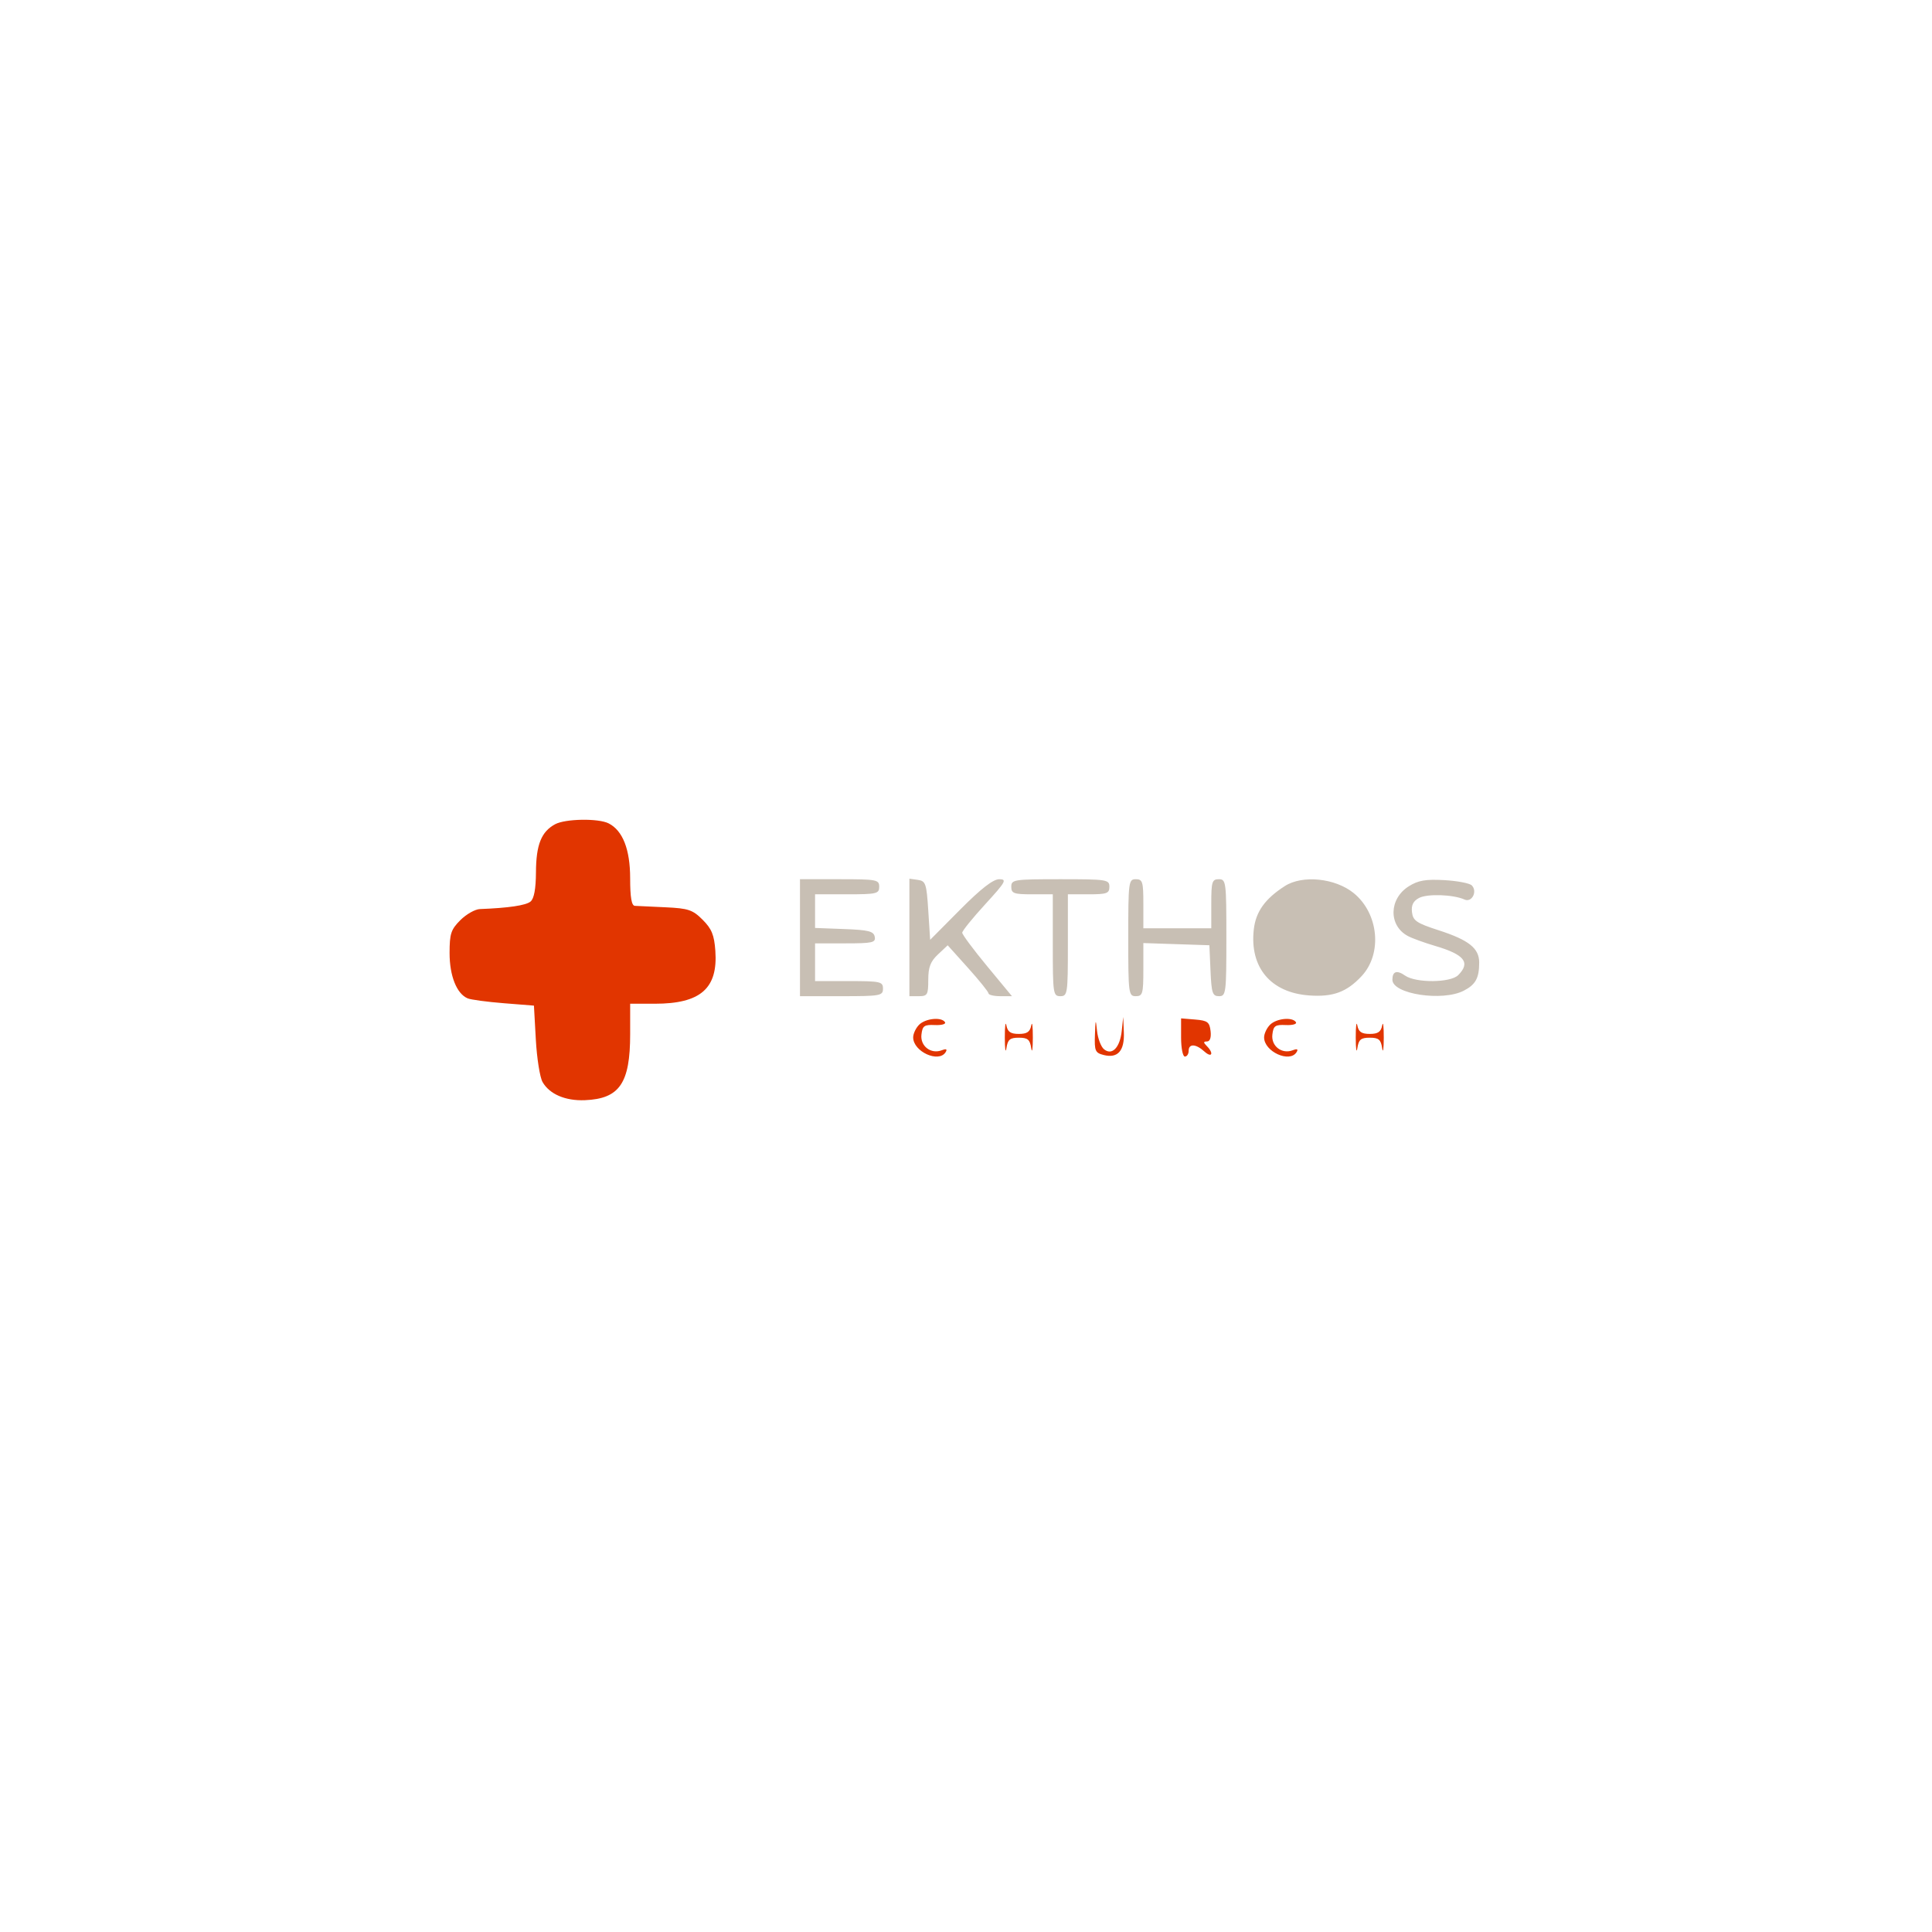
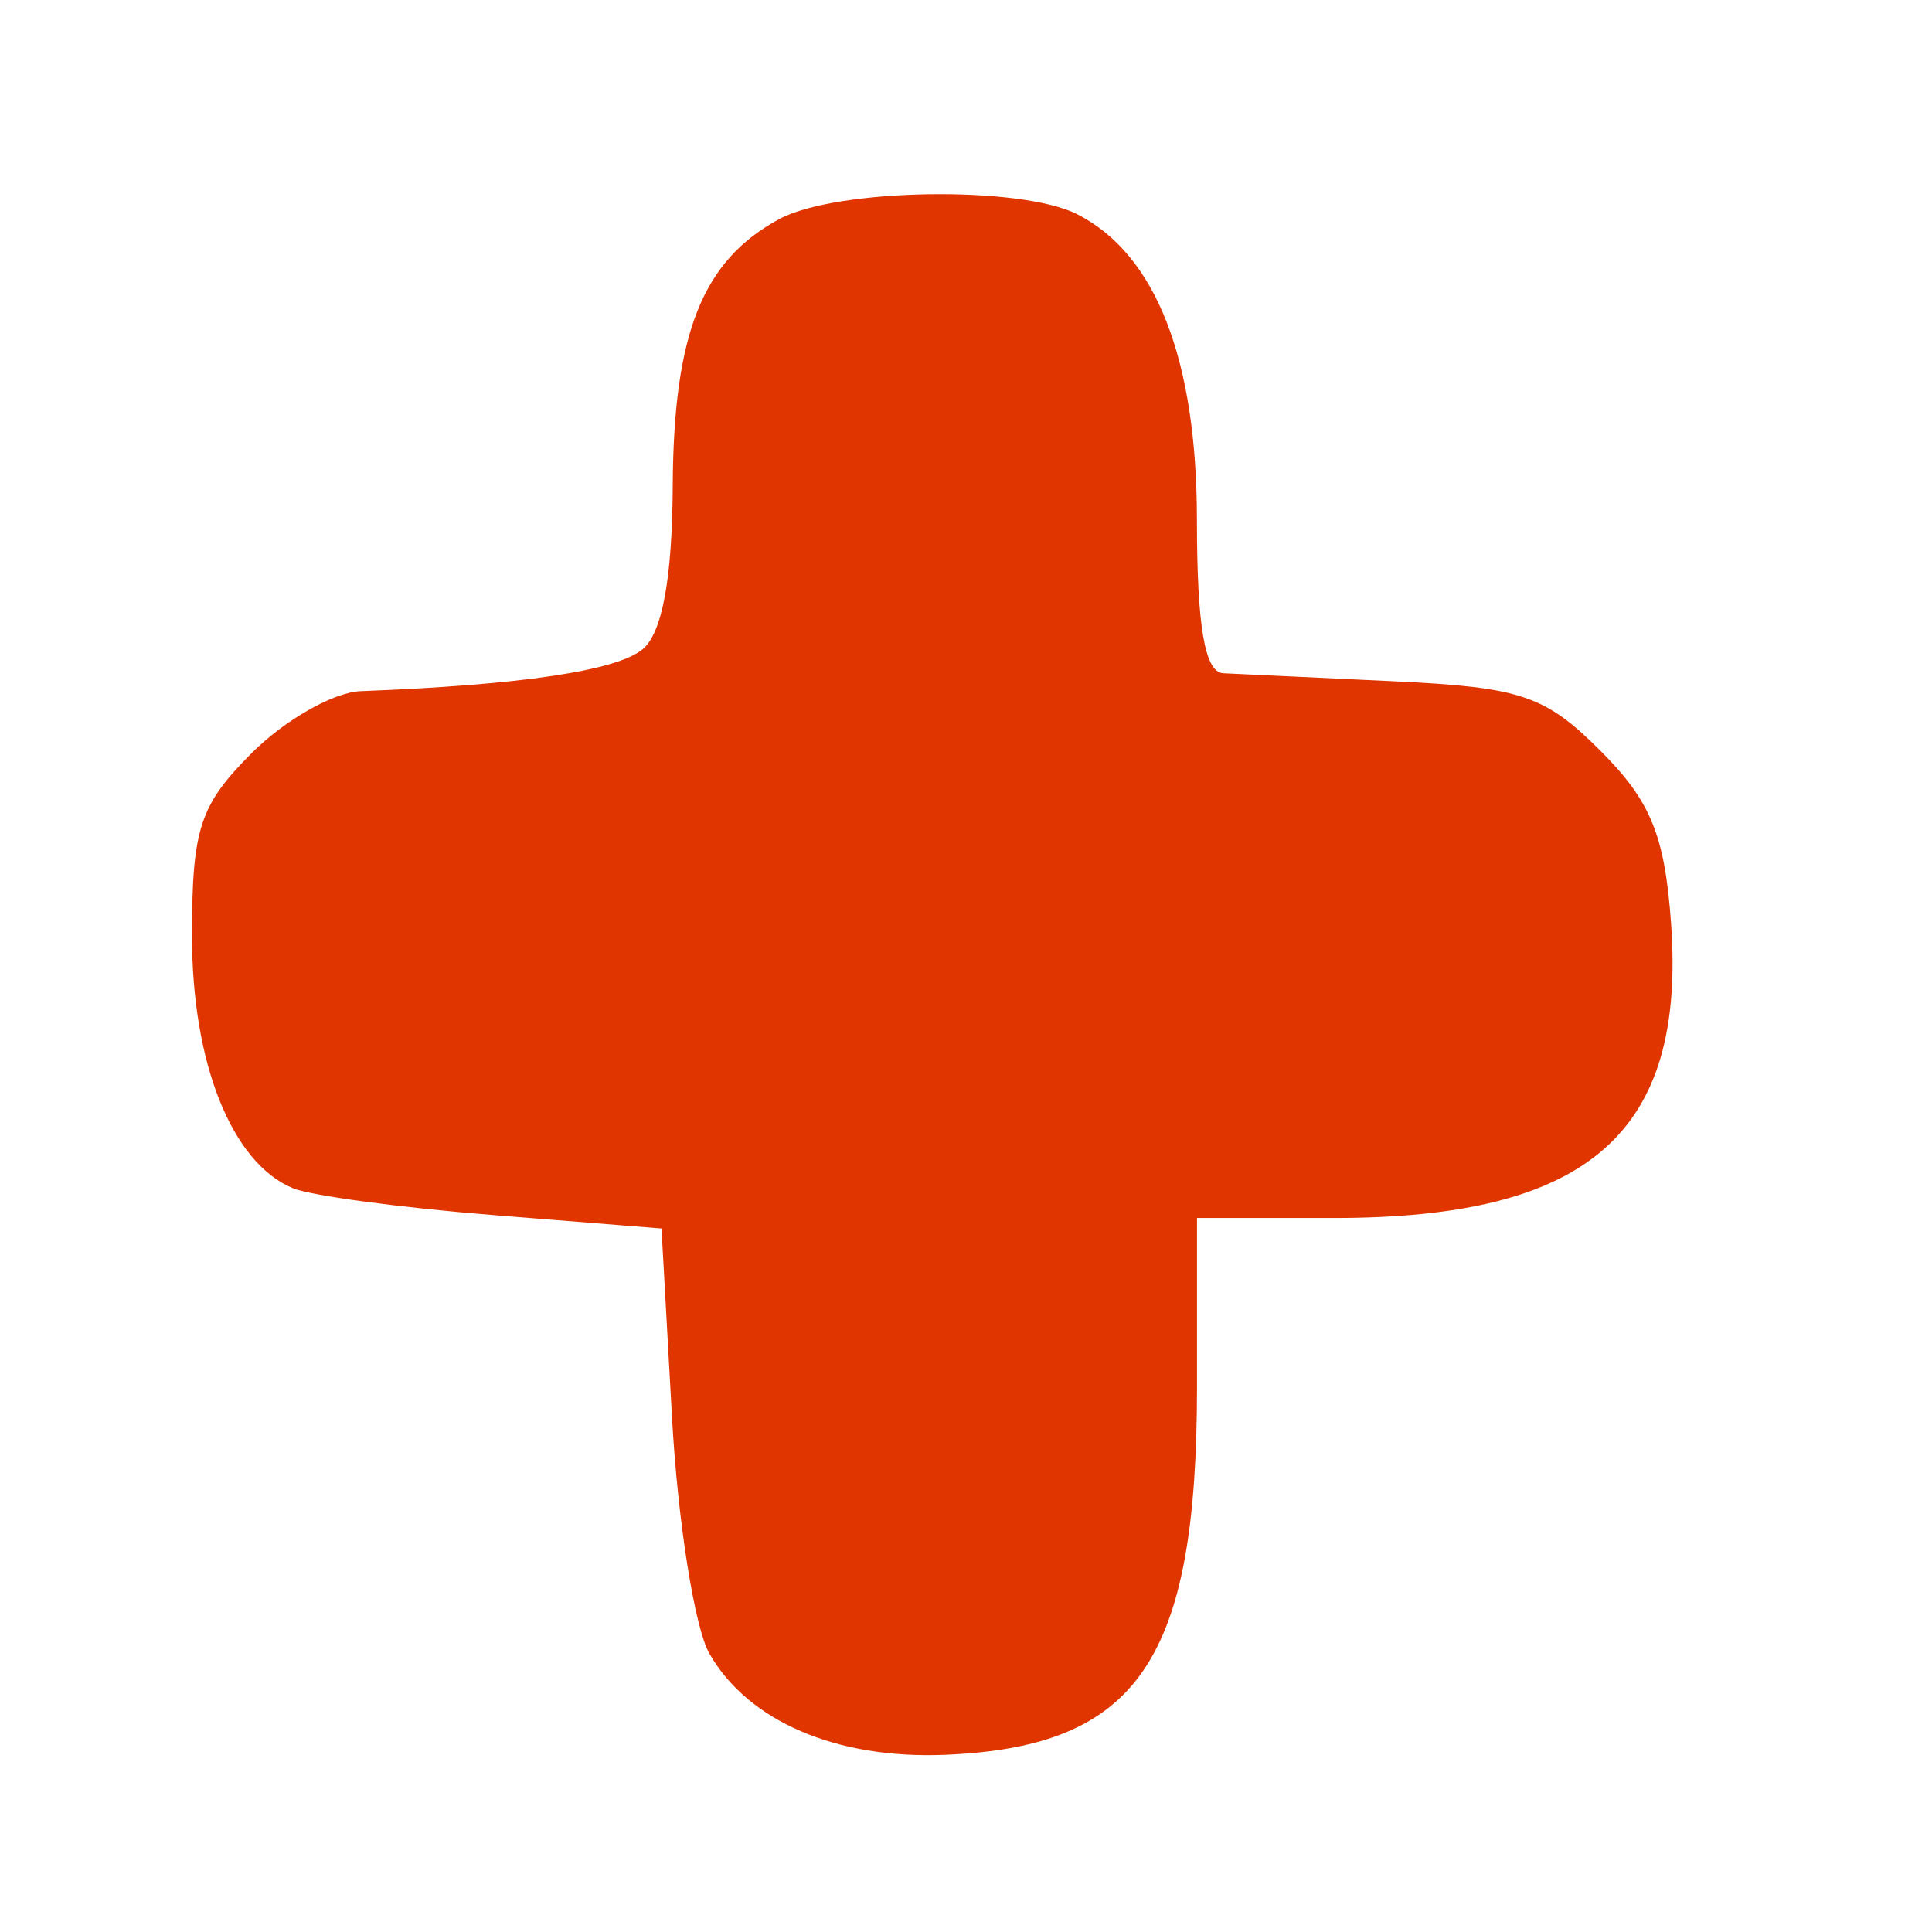
- <svg xmlns="http://www.w3.org/2000/svg" viewBox="0 0 512 512" width="512" height="512">
+ <svg xmlns="http://www.w3.org/2000/svg" viewBox="110 208 92 92" width="92" height="92">
  <path fill="#e13500" d="M 147.110 218.431 C 143.456 220.402, 142.074 223.860, 142.035 231.128 C 142.012 235.557, 141.535 238.141, 140.598 238.919 C 139.365 239.942, 134.775 240.623, 127.173 240.912 C 125.893 240.960, 123.563 242.283, 121.995 243.852 C 119.507 246.339, 119.143 247.453, 119.143 252.568 C 119.143 258.634, 121.039 263.376, 123.947 264.581 C 124.801 264.935, 129.100 265.512, 133.500 265.862 L 141.500 266.500 142 275.500 C 142.275 280.450, 143.076 285.508, 143.780 286.740 C 145.624 289.967, 149.830 291.775, 155 291.562 C 164.186 291.184, 167 287.073, 167 274.032 L 167 266 173.532 266 C 185.655 266, 190.287 261.949, 189.574 251.970 C 189.275 247.778, 188.608 246.146, 186.213 243.752 C 183.571 241.110, 182.431 240.726, 176.363 240.441 C 172.588 240.263, 168.938 240.091, 168.250 240.059 C 167.371 240.017, 166.999 237.850, 166.996 232.750 C 166.992 225.101, 165.041 220.116, 161.304 218.206 C 158.600 216.825, 149.830 216.963, 147.110 218.431 M 148.618 222.086 C 146.283 223.923, 146 224.834, 146 230.526 C 146 234.035, 145.490 238.025, 144.867 239.392 C 143.706 241.941, 138.244 245.269, 136.744 244.342 C 135.233 243.408, 125.980 245.162, 124.474 246.669 C 123.663 247.480, 123 249.011, 123 250.071 C 123 251.860, 123.803 252, 134.083 252 C 142.504 252, 145.067 252.300, 144.752 253.250 C 144.464 254.118, 141.154 254.588, 133.931 254.788 C 128.208 254.946, 123.126 255.474, 122.640 255.960 C 122.126 256.474, 122.837 257.928, 124.332 259.423 C 126.697 261.788, 127.609 262, 135.396 262 C 140.902 262, 144.142 262.420, 144.621 263.196 C 145.028 263.854, 145.617 269.065, 145.930 274.777 C 146.409 283.502, 146.810 285.389, 148.441 286.581 C 152.645 289.655, 153 288.754, 153 275 C 153 264.111, 153.244 262, 154.500 262 C 155.756 262, 156 264.111, 156 275 C 156 285.889, 156.244 288, 157.500 288 C 158.325 288, 159.900 287.100, 161 286 C 162.758 284.242, 163 282.667, 163 273 L 163 262 172.311 262 C 180.300 262, 181.934 261.710, 183.811 259.961 C 188.226 255.849, 186.908 255.088, 174.831 254.783 C 166.995 254.584, 163.539 254.127, 163.248 253.250 C 162.933 252.300, 165.502 252, 173.948 252 C 183.165 252, 185.166 251.730, 185.670 250.417 C 186.027 249.488, 185.390 247.945, 184.130 246.685 C 182.288 244.843, 180.737 244.517, 173.241 244.394 C 168.433 244.316, 164.162 244.195, 163.750 244.126 C 163.338 244.057, 163 239.825, 163 234.723 C 163 224.730, 161.626 221, 157.943 221 C 156.127 221, 156 221.783, 156 233 C 156 243, 155.750 245, 154.500 245 C 153.250 245, 153 243.007, 153 233.059 C 153 226.491, 152.603 220.873, 152.118 220.573 C 151.632 220.273, 150.057 220.954, 148.618 222.086 M 243.571 271.571 C 242.707 272.436, 242 273.941, 242 274.916 C 242 278.689, 248.785 281.775, 250.605 278.830 C 251.097 278.034, 250.774 277.873, 249.592 278.326 C 246.708 279.433, 243.838 277.231, 244.190 274.183 C 244.460 271.850, 244.924 271.519, 247.745 271.647 C 249.530 271.728, 250.741 271.390, 250.436 270.897 C 249.541 269.448, 245.275 269.868, 243.571 271.571 M 266.286 275 C 266.294 278.025, 266.487 279.262, 266.716 277.750 C 267.059 275.486, 267.640 275, 270 275 C 272.360 275, 272.941 275.486, 273.284 277.750 C 273.513 279.262, 273.706 278.025, 273.714 275 C 273.721 271.975, 273.533 270.512, 273.294 271.750 C 272.965 273.458, 272.172 274, 270 274 C 267.828 274, 267.035 273.458, 266.706 271.750 C 266.467 270.512, 266.279 271.975, 266.286 275 M 290.168 274.231 C 290.016 278.512, 290.239 279.022, 292.513 279.593 C 296.214 280.521, 298.030 278.485, 297.832 273.628 L 297.664 269.500 297.276 273.174 C 296.805 277.641, 294.693 279.820, 292.556 278.046 C 291.762 277.387, 290.937 275.195, 290.724 273.174 C 290.377 269.887, 290.319 269.998, 290.168 274.231 M 313 274.940 C 313 277.723, 313.450 280, 314 280 C 314.550 280, 315 279.325, 315 278.500 C 315 276.524, 316.894 276.594, 319.171 278.655 C 321.172 280.465, 321.743 279.143, 319.800 277.200 C 318.867 276.267, 318.881 276, 319.866 276 C 320.658 276, 321.014 274.969, 320.816 273.250 C 320.542 270.862, 320.006 270.459, 316.750 270.190 L 313 269.879 313 274.940 M 336.571 271.571 C 335.707 272.436, 335 273.941, 335 274.916 C 335 278.689, 341.785 281.775, 343.605 278.830 C 344.097 278.034, 343.774 277.873, 342.592 278.326 C 339.708 279.433, 336.838 277.231, 337.190 274.183 C 337.460 271.850, 337.924 271.519, 340.745 271.647 C 342.530 271.728, 343.741 271.390, 343.436 270.897 C 342.541 269.448, 338.275 269.868, 336.571 271.571 M 359.286 275 C 359.294 278.025, 359.487 279.262, 359.716 277.750 C 360.059 275.486, 360.640 275, 363 275 C 365.360 275, 365.941 275.486, 366.284 277.750 C 366.513 279.262, 366.706 278.025, 366.714 275 C 366.721 271.975, 366.533 270.512, 366.294 271.750 C 365.965 273.458, 365.172 274, 363 274 C 360.828 274, 360.035 273.458, 359.706 271.750 C 359.467 270.512, 359.279 271.975, 359.286 275 M 315 273.500 C 315 276.287, 317.065 276.831, 318.964 274.544 C 320.476 272.721, 319.494 271, 316.941 271 C 315.537 271, 315 271.692, 315 273.500" />
  <path fill="#c8bfb4" d="M 212 248.500 L 212 264 223 264 C 233.333 264, 234 263.879, 234 262 C 234 260.148, 233.333 260, 225 260 L 216 260 216 255 L 216 250 224.073 250 C 231.223 250, 232.108 249.800, 231.812 248.250 C 231.535 246.794, 230.177 246.451, 223.739 246.208 L 216 245.916 216 241.458 L 216 237 224.500 237 C 232.333 237, 233 236.843, 233 235 C 233 233.127, 232.333 233, 222.500 233 L 212 233 212 248.500 M 241 248.430 L 241 264 243.500 264 C 245.781 264, 246 263.622, 246 259.674 C 246 256.320, 246.578 254.806, 248.574 252.931 L 251.147 250.513 256.535 256.507 C 259.498 259.803, 261.940 262.837, 261.961 263.250 C 261.982 263.663, 263.390 264, 265.090 264 L 268.179 264 261.590 256.035 C 257.965 251.654, 255 247.669, 255 247.179 C 255 246.690, 257.740 243.299, 261.089 239.645 C 266.525 233.712, 266.924 233, 264.815 233 C 263.191 233, 259.963 235.508, 254.477 241.032 L 246.500 249.064 246 241.282 C 245.542 234.151, 245.312 233.473, 243.250 233.180 L 241 232.861 241 248.430 M 268 235 C 268 236.758, 268.667 237, 273.500 237 L 279 237 279 250.500 C 279 263.333, 279.099 264, 281 264 C 282.901 264, 283 263.333, 283 250.500 L 283 237 288.500 237 C 293.333 237, 294 236.758, 294 235 C 294 233.103, 293.333 233, 281 233 C 268.667 233, 268 233.103, 268 235 M 299 248.500 C 299 263.333, 299.086 264, 301 264 C 302.811 264, 303 263.333, 303 256.961 L 303 249.922 311.750 250.211 L 320.500 250.500 320.796 257.250 C 321.055 263.180, 321.329 264, 323.046 264 C 324.901 264, 325 263.213, 325 248.500 C 325 233.667, 324.914 233, 323 233 C 321.205 233, 321 233.667, 321 239.500 L 321 246 312 246 L 303 246 303 239.500 C 303 233.667, 302.795 233, 301 233 C 299.086 233, 299 233.667, 299 248.500 M 340.500 234.812 C 335.254 238.173, 332.799 241.604, 332.267 246.319 C 331.134 256.375, 336.747 263.065, 346.937 263.802 C 353.249 264.258, 356.882 262.922, 360.835 258.690 C 366.402 252.730, 365.376 242.048, 358.719 236.660 C 353.829 232.702, 345.165 231.823, 340.500 234.812 M 373.345 234.873 C 368.059 238.193, 367.928 245.286, 373.101 248.054 C 374.232 248.659, 377.484 249.841, 380.329 250.679 C 388.120 252.977, 389.776 255.081, 386.429 258.429 C 384.389 260.468, 375.213 260.538, 372.354 258.535 C 370.180 257.012, 369 257.401, 369 259.641 C 369 263.440, 382.259 265.469, 387.928 262.537 C 391.062 260.917, 392 259.197, 392 255.073 C 392 251.301, 389.257 249.119, 381.269 246.536 C 375.403 244.639, 374.459 243.999, 374.190 241.741 C 373.970 239.892, 374.510 238.797, 376.047 237.975 C 378.231 236.806, 385.122 237.041, 388.121 238.387 C 390.067 239.261, 391.614 236.214, 390.030 234.630 C 389.460 234.060, 386.183 233.436, 382.747 233.243 C 377.824 232.966, 375.831 233.311, 373.345 234.873 M 342.337 238.550 C 337.193 241.178, 335.086 249.056, 338.048 254.590 C 341.270 260.610, 350.821 261.919, 356.234 257.082 C 359.180 254.450, 359.500 253.620, 359.500 248.605 C 359.500 243.934, 359.079 242.625, 356.868 240.413 C 353.528 237.073, 346.893 236.222, 342.337 238.550" />
</svg>
